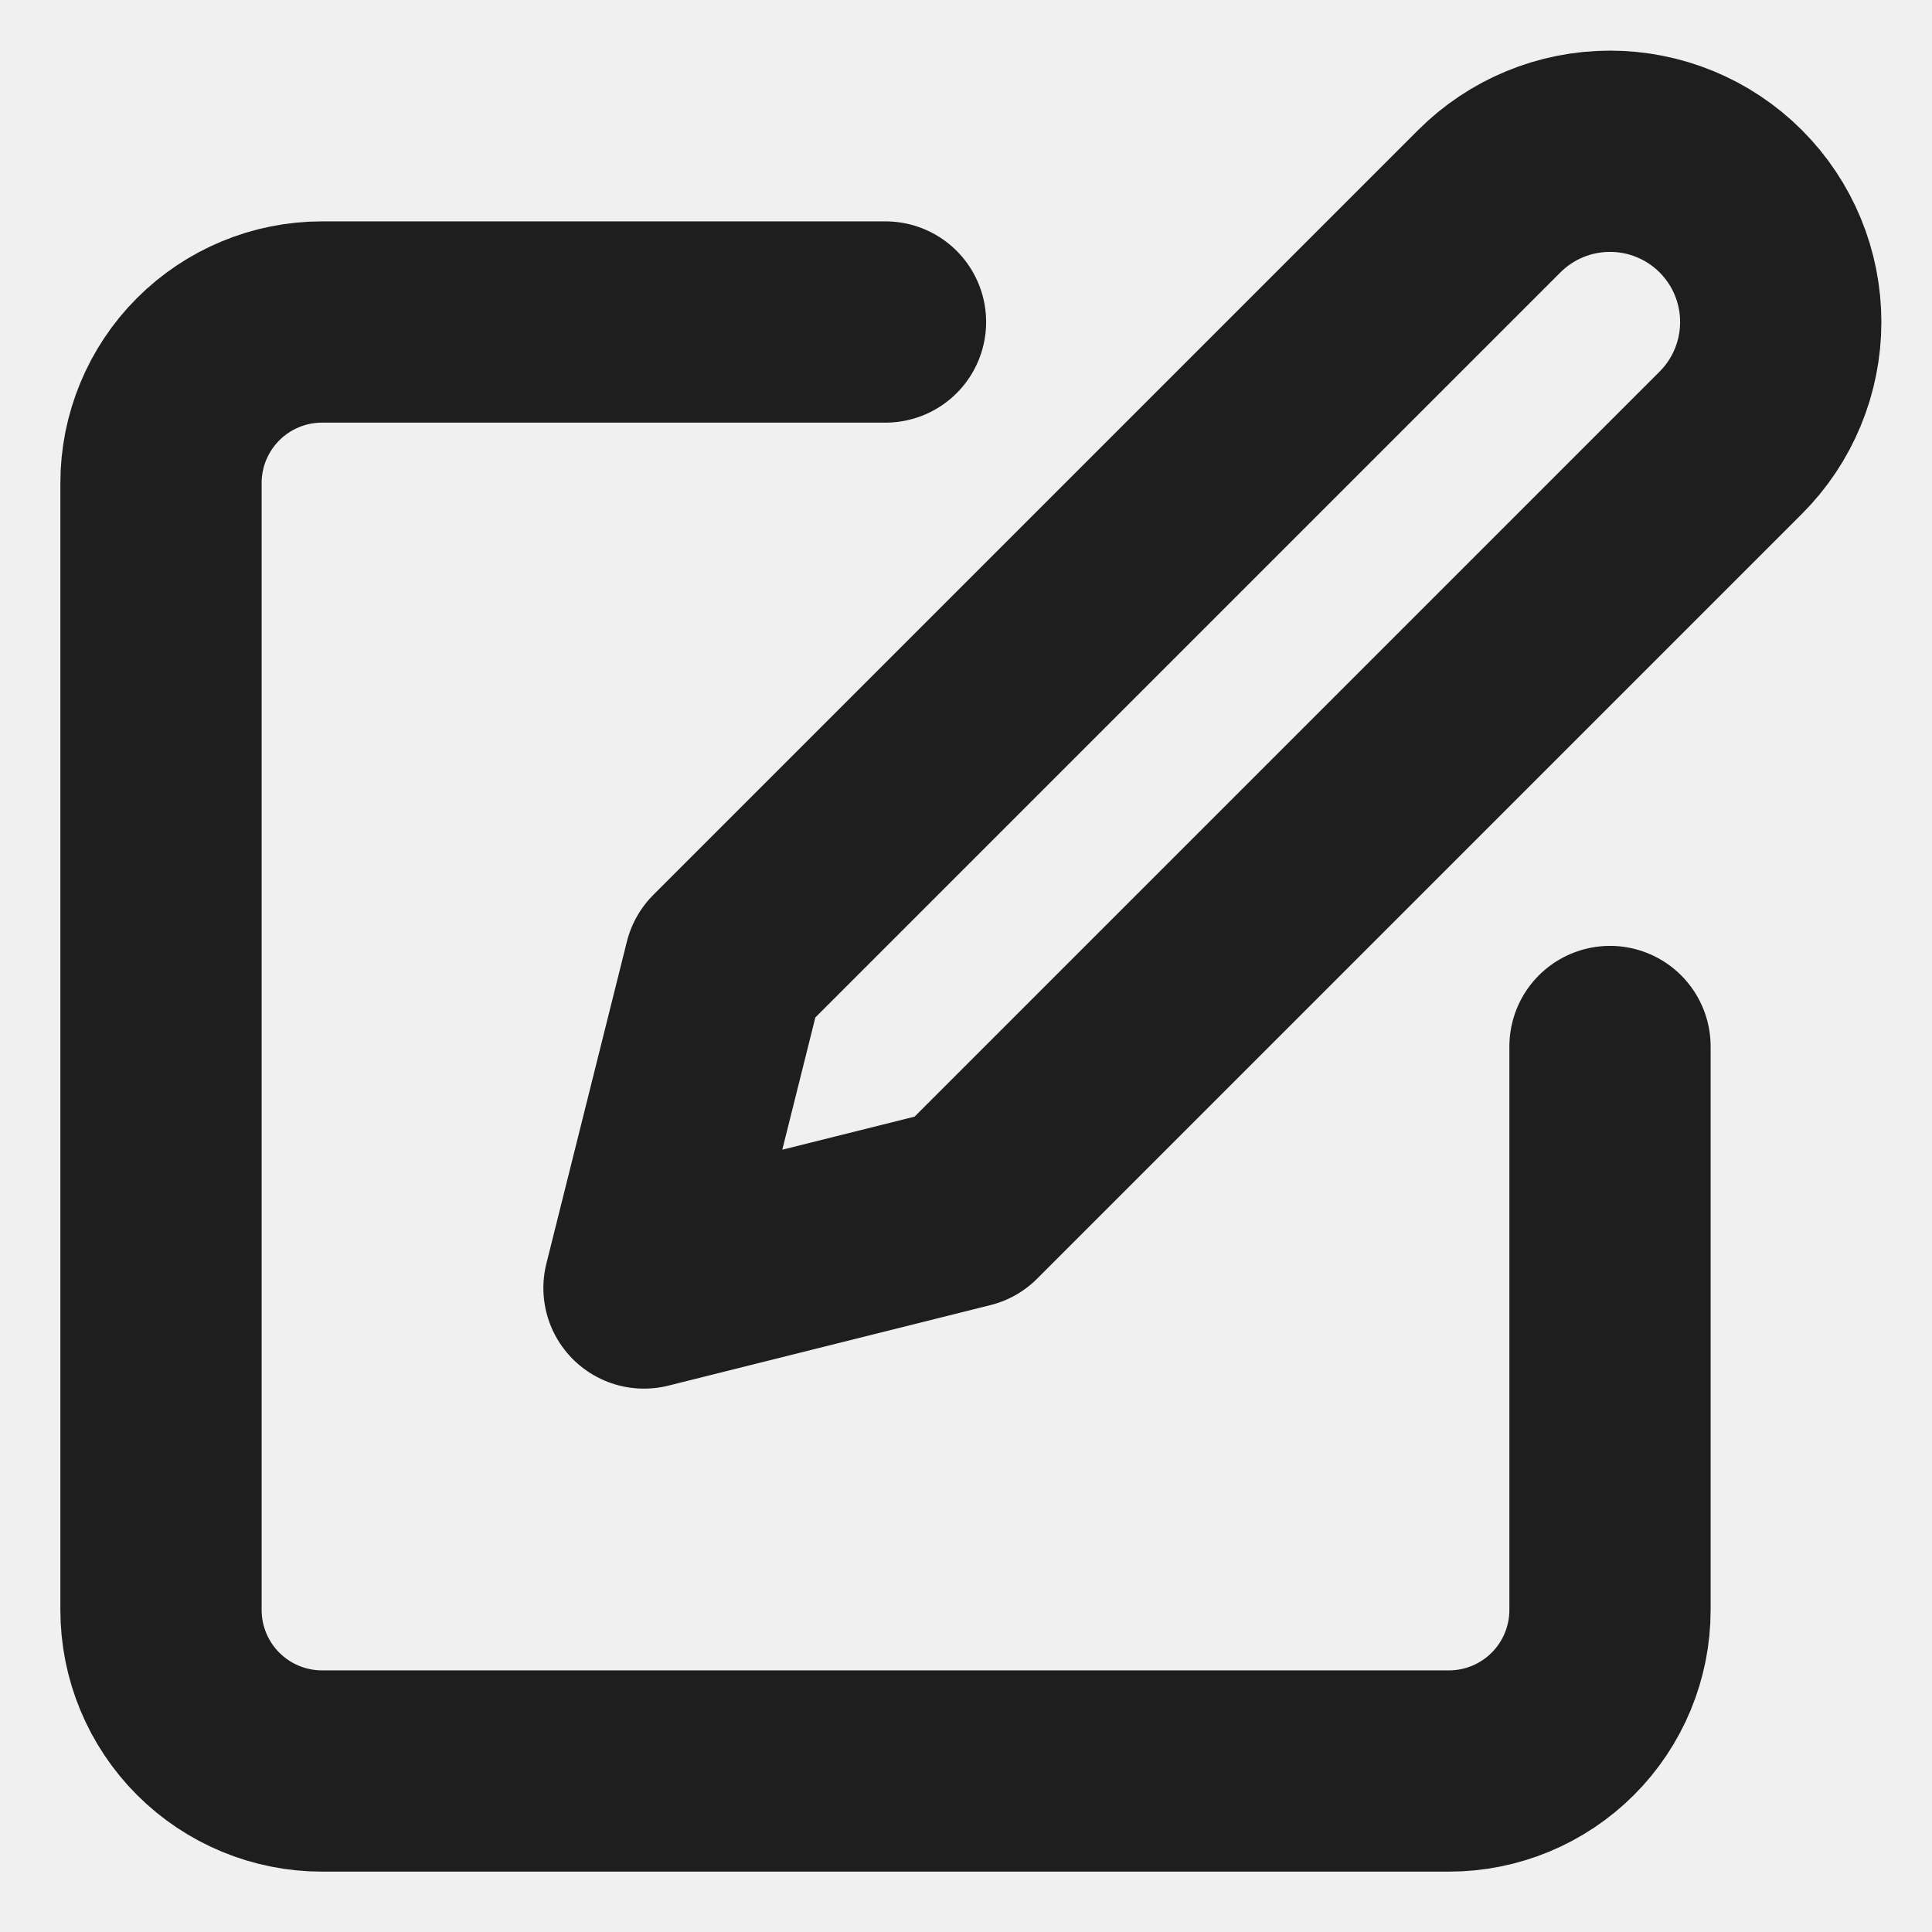
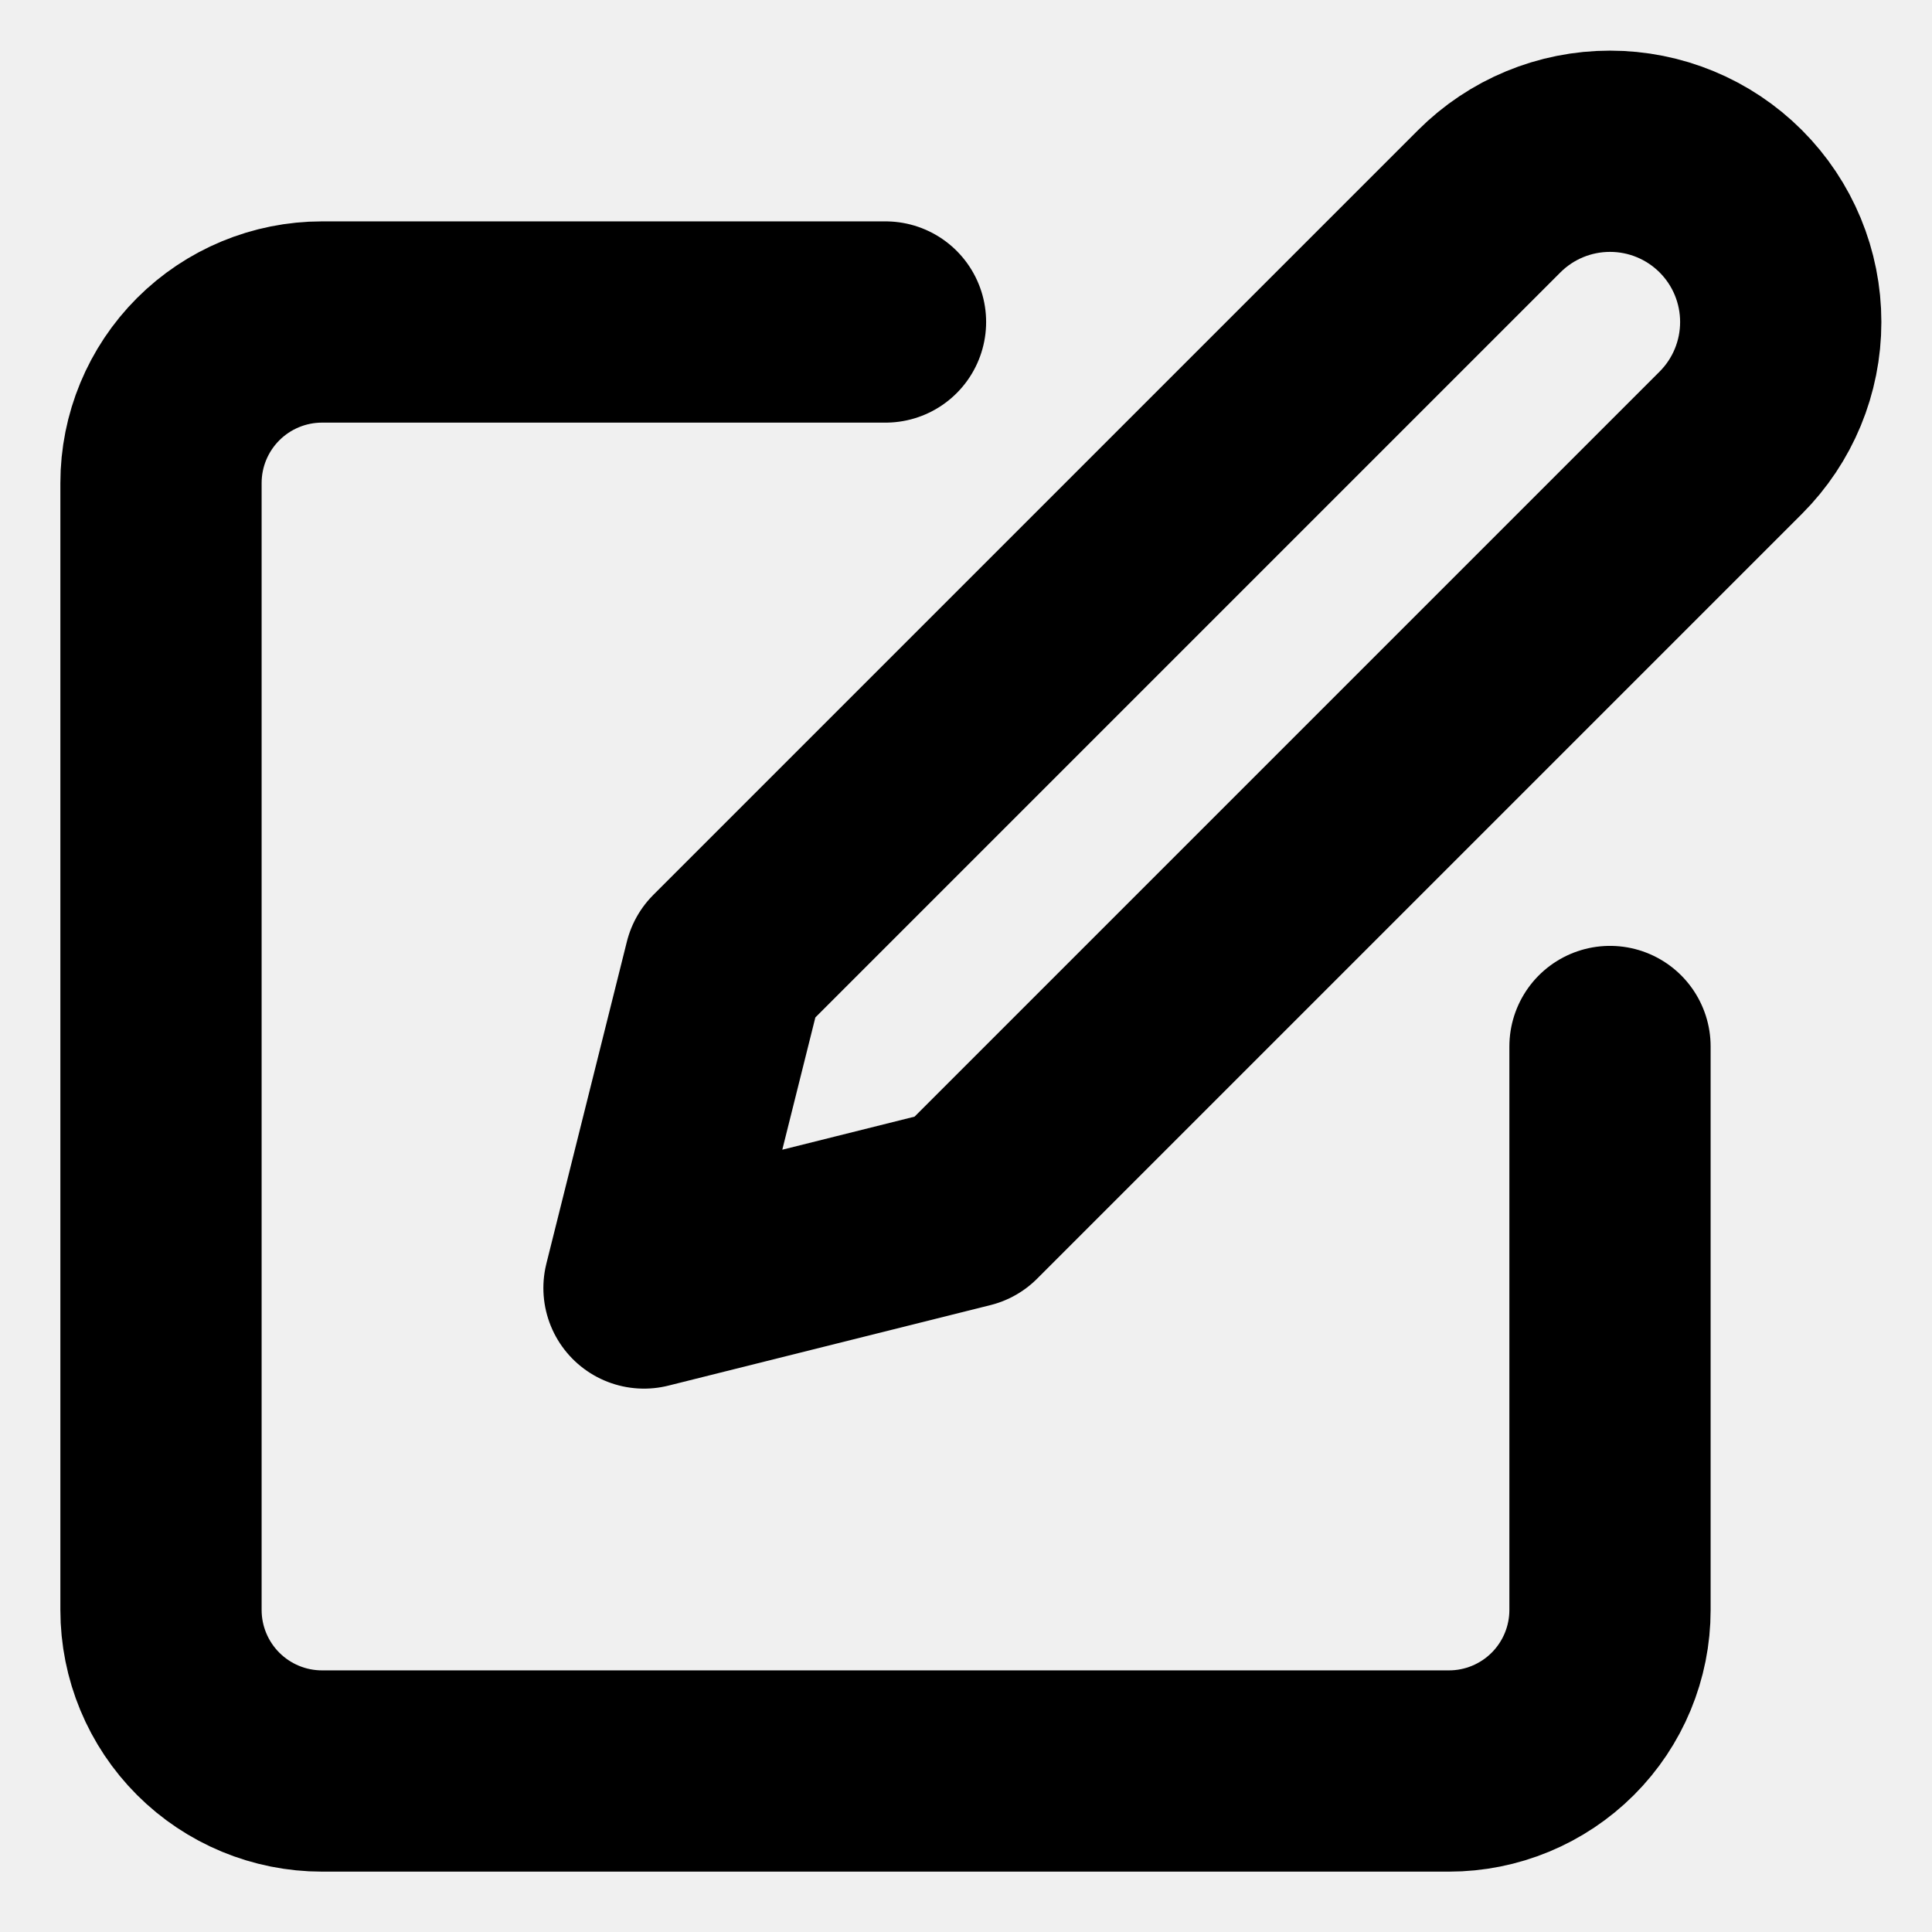
- <svg xmlns="http://www.w3.org/2000/svg" width="24" height="24" viewBox="0 0 24 24" fill="none">
+ <svg xmlns="http://www.w3.org/2000/svg" viewBox="0 0 24 24" fill="none">
  <g clip-path="url(#clip0_314_928)">
-     <path d="M11 4H4C3.47 4 2.961 4.211 2.586 4.586C2.211 4.961 2 5.47 2 6V20C2 20.53 2.211 21.039 2.586 21.414C2.961 21.789 3.47 22 4 22H18C18.53 22 19.039 21.789 19.414 21.414C19.789 21.039 20 20.53 20 20V13M18.5 2.5C18.898 2.102 19.437 1.879 20 1.879C20.563 1.879 21.102 2.102 21.5 2.5C21.898 2.898 22.121 3.437 22.121 4C22.121 4.563 21.898 5.102 21.5 5.5L12 15L8 16L9 12L18.5 2.5Z" stroke="#1E1E1E" stroke-width="2.5" stroke-linecap="round" stroke-linejoin="round" />
+     <path d="M11 4H4C3.47 4 2.961 4.211 2.586 4.586C2.211 4.961 2 5.47 2 6V20C2 20.53 2.211 21.039 2.586 21.414C2.961 21.789 3.47 22 4 22H18C18.53 22 19.039 21.789 19.414 21.414C19.789 21.039 20 20.53 20 20V13M18.5 2.5C18.898 2.102 19.437 1.879 20 1.879C20.563 1.879 21.102 2.102 21.5 2.5C21.898 2.898 22.121 3.437 22.121 4C22.121 4.563 21.898 5.102 21.5 5.5L12 15L8 16L9 12L18.5 2.5Z" stroke="currentColor" stroke-width="2.5" stroke-linecap="round" stroke-linejoin="round" />
  </g>
  <defs>
    <clipPath id="clip0_314_928">
      <rect width="24" height="24" fill="white" />
    </clipPath>
  </defs>
</svg>
